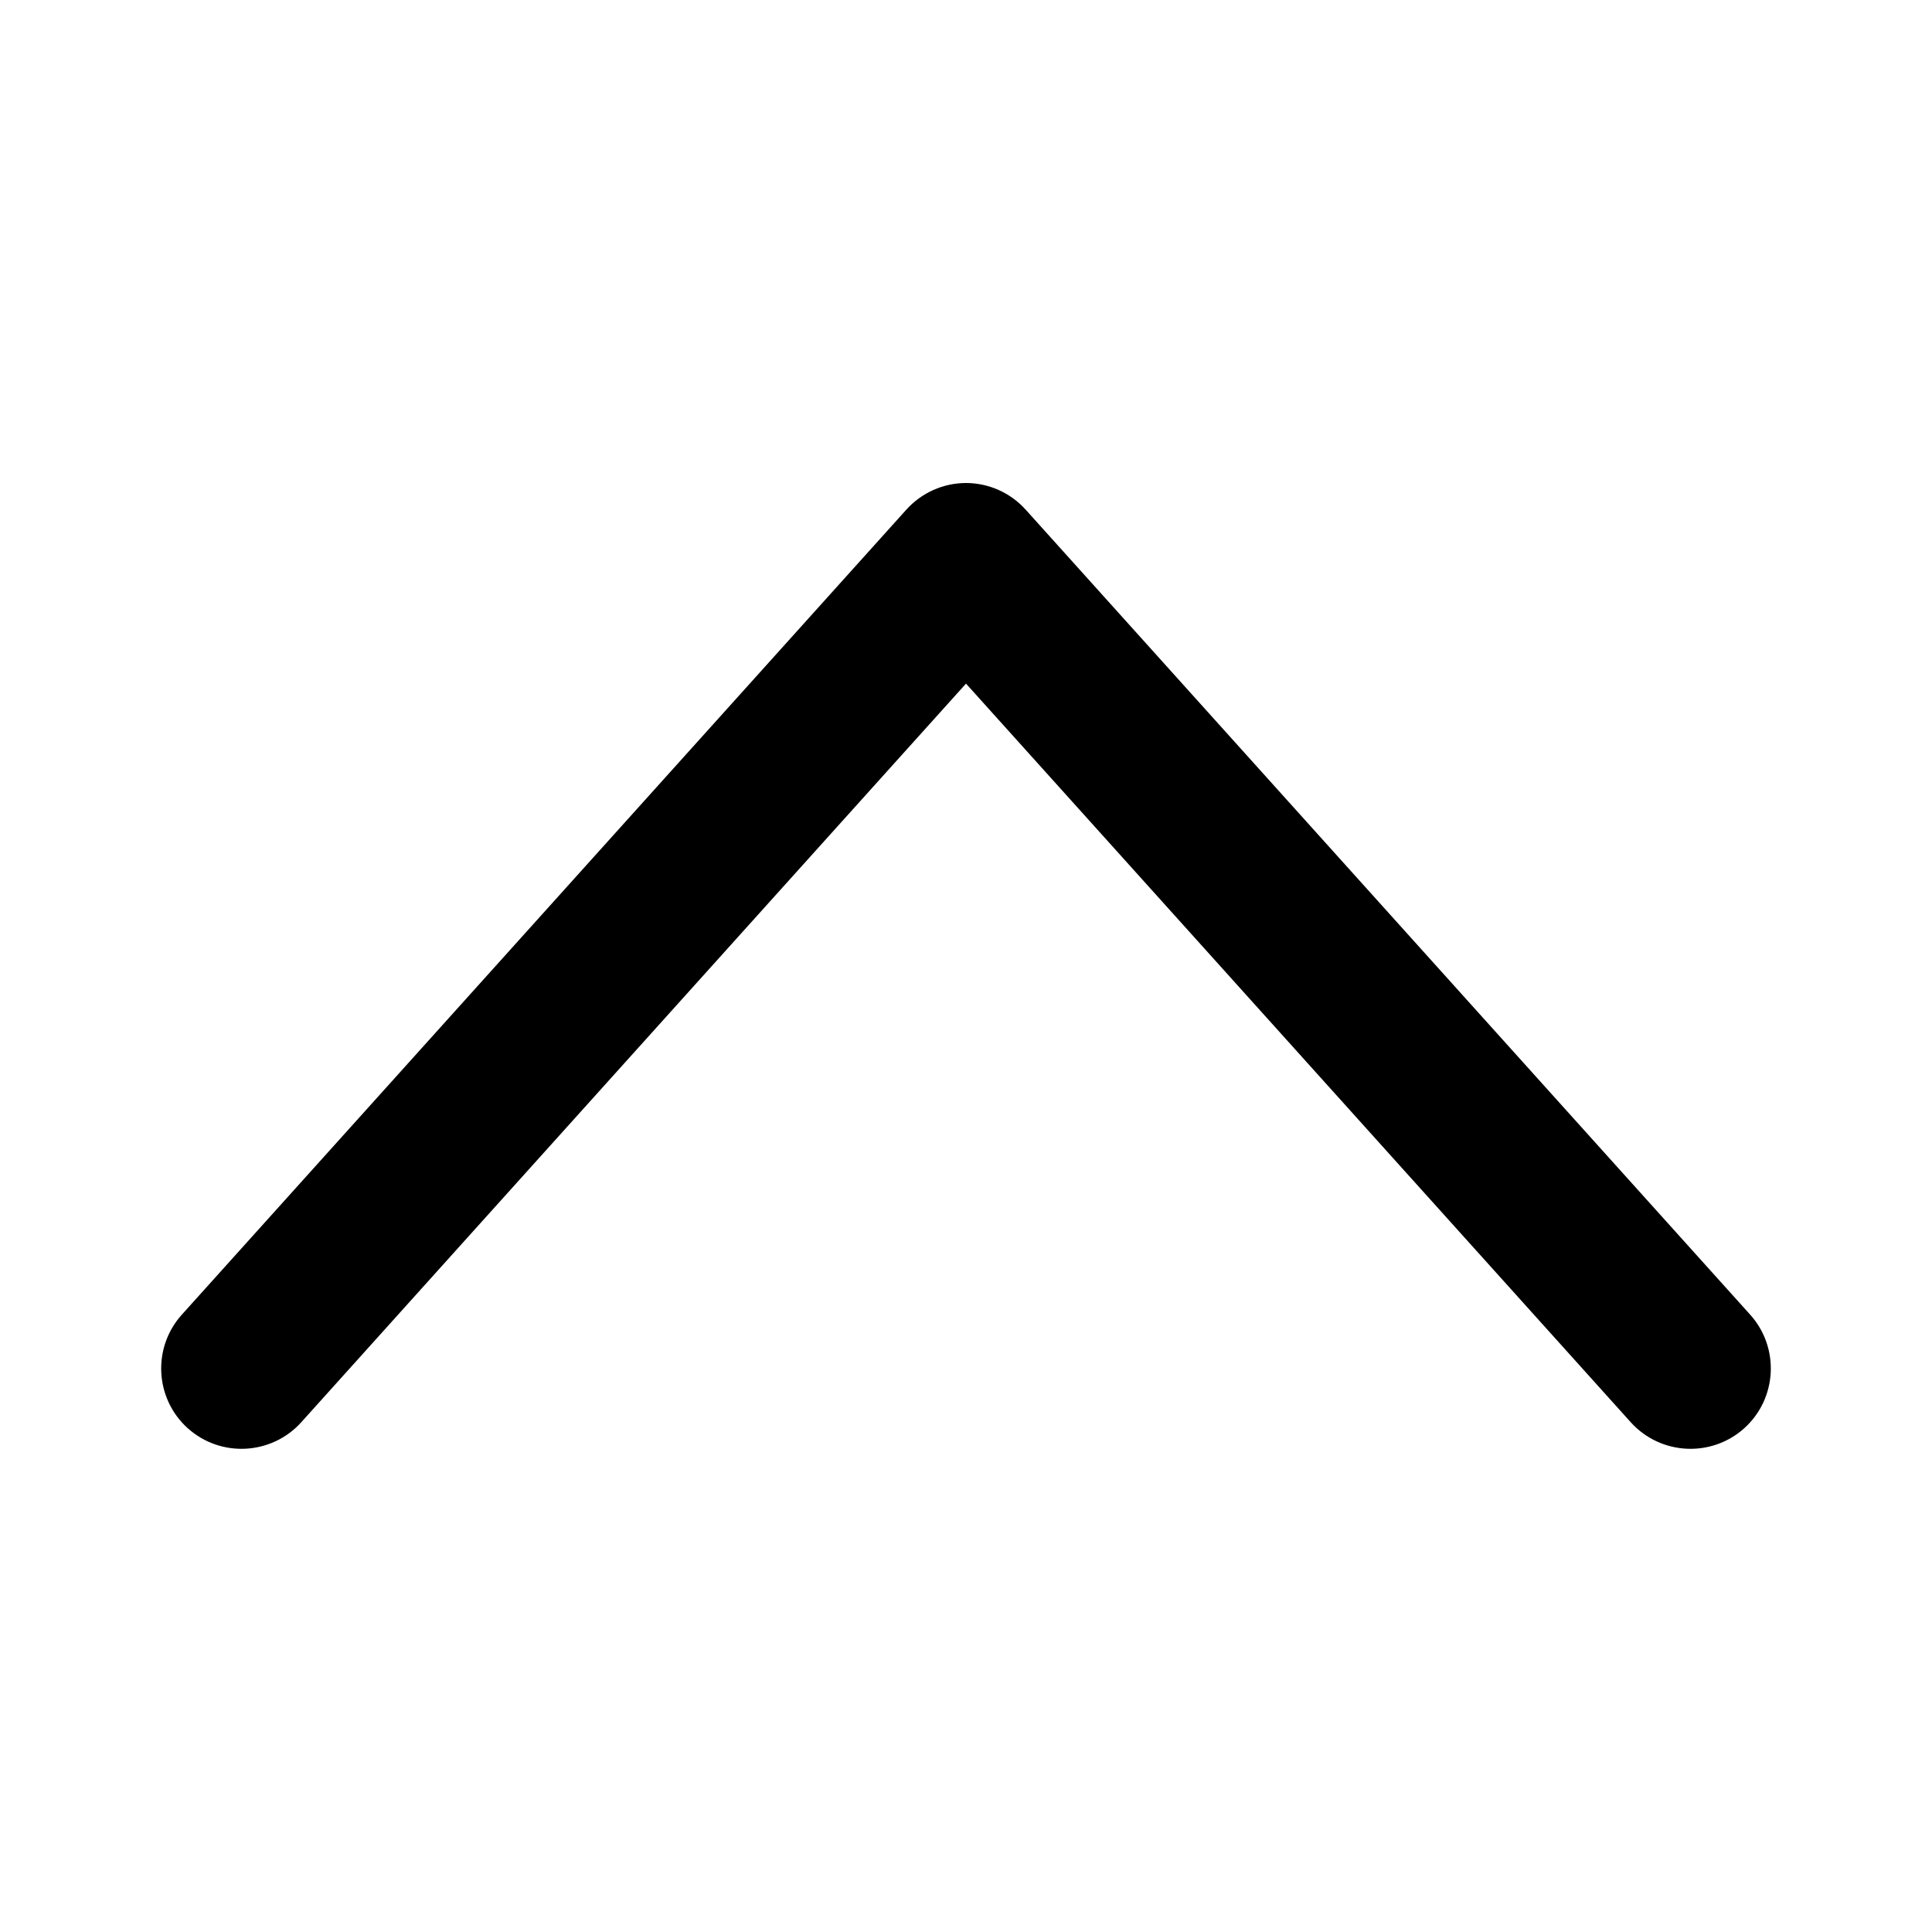
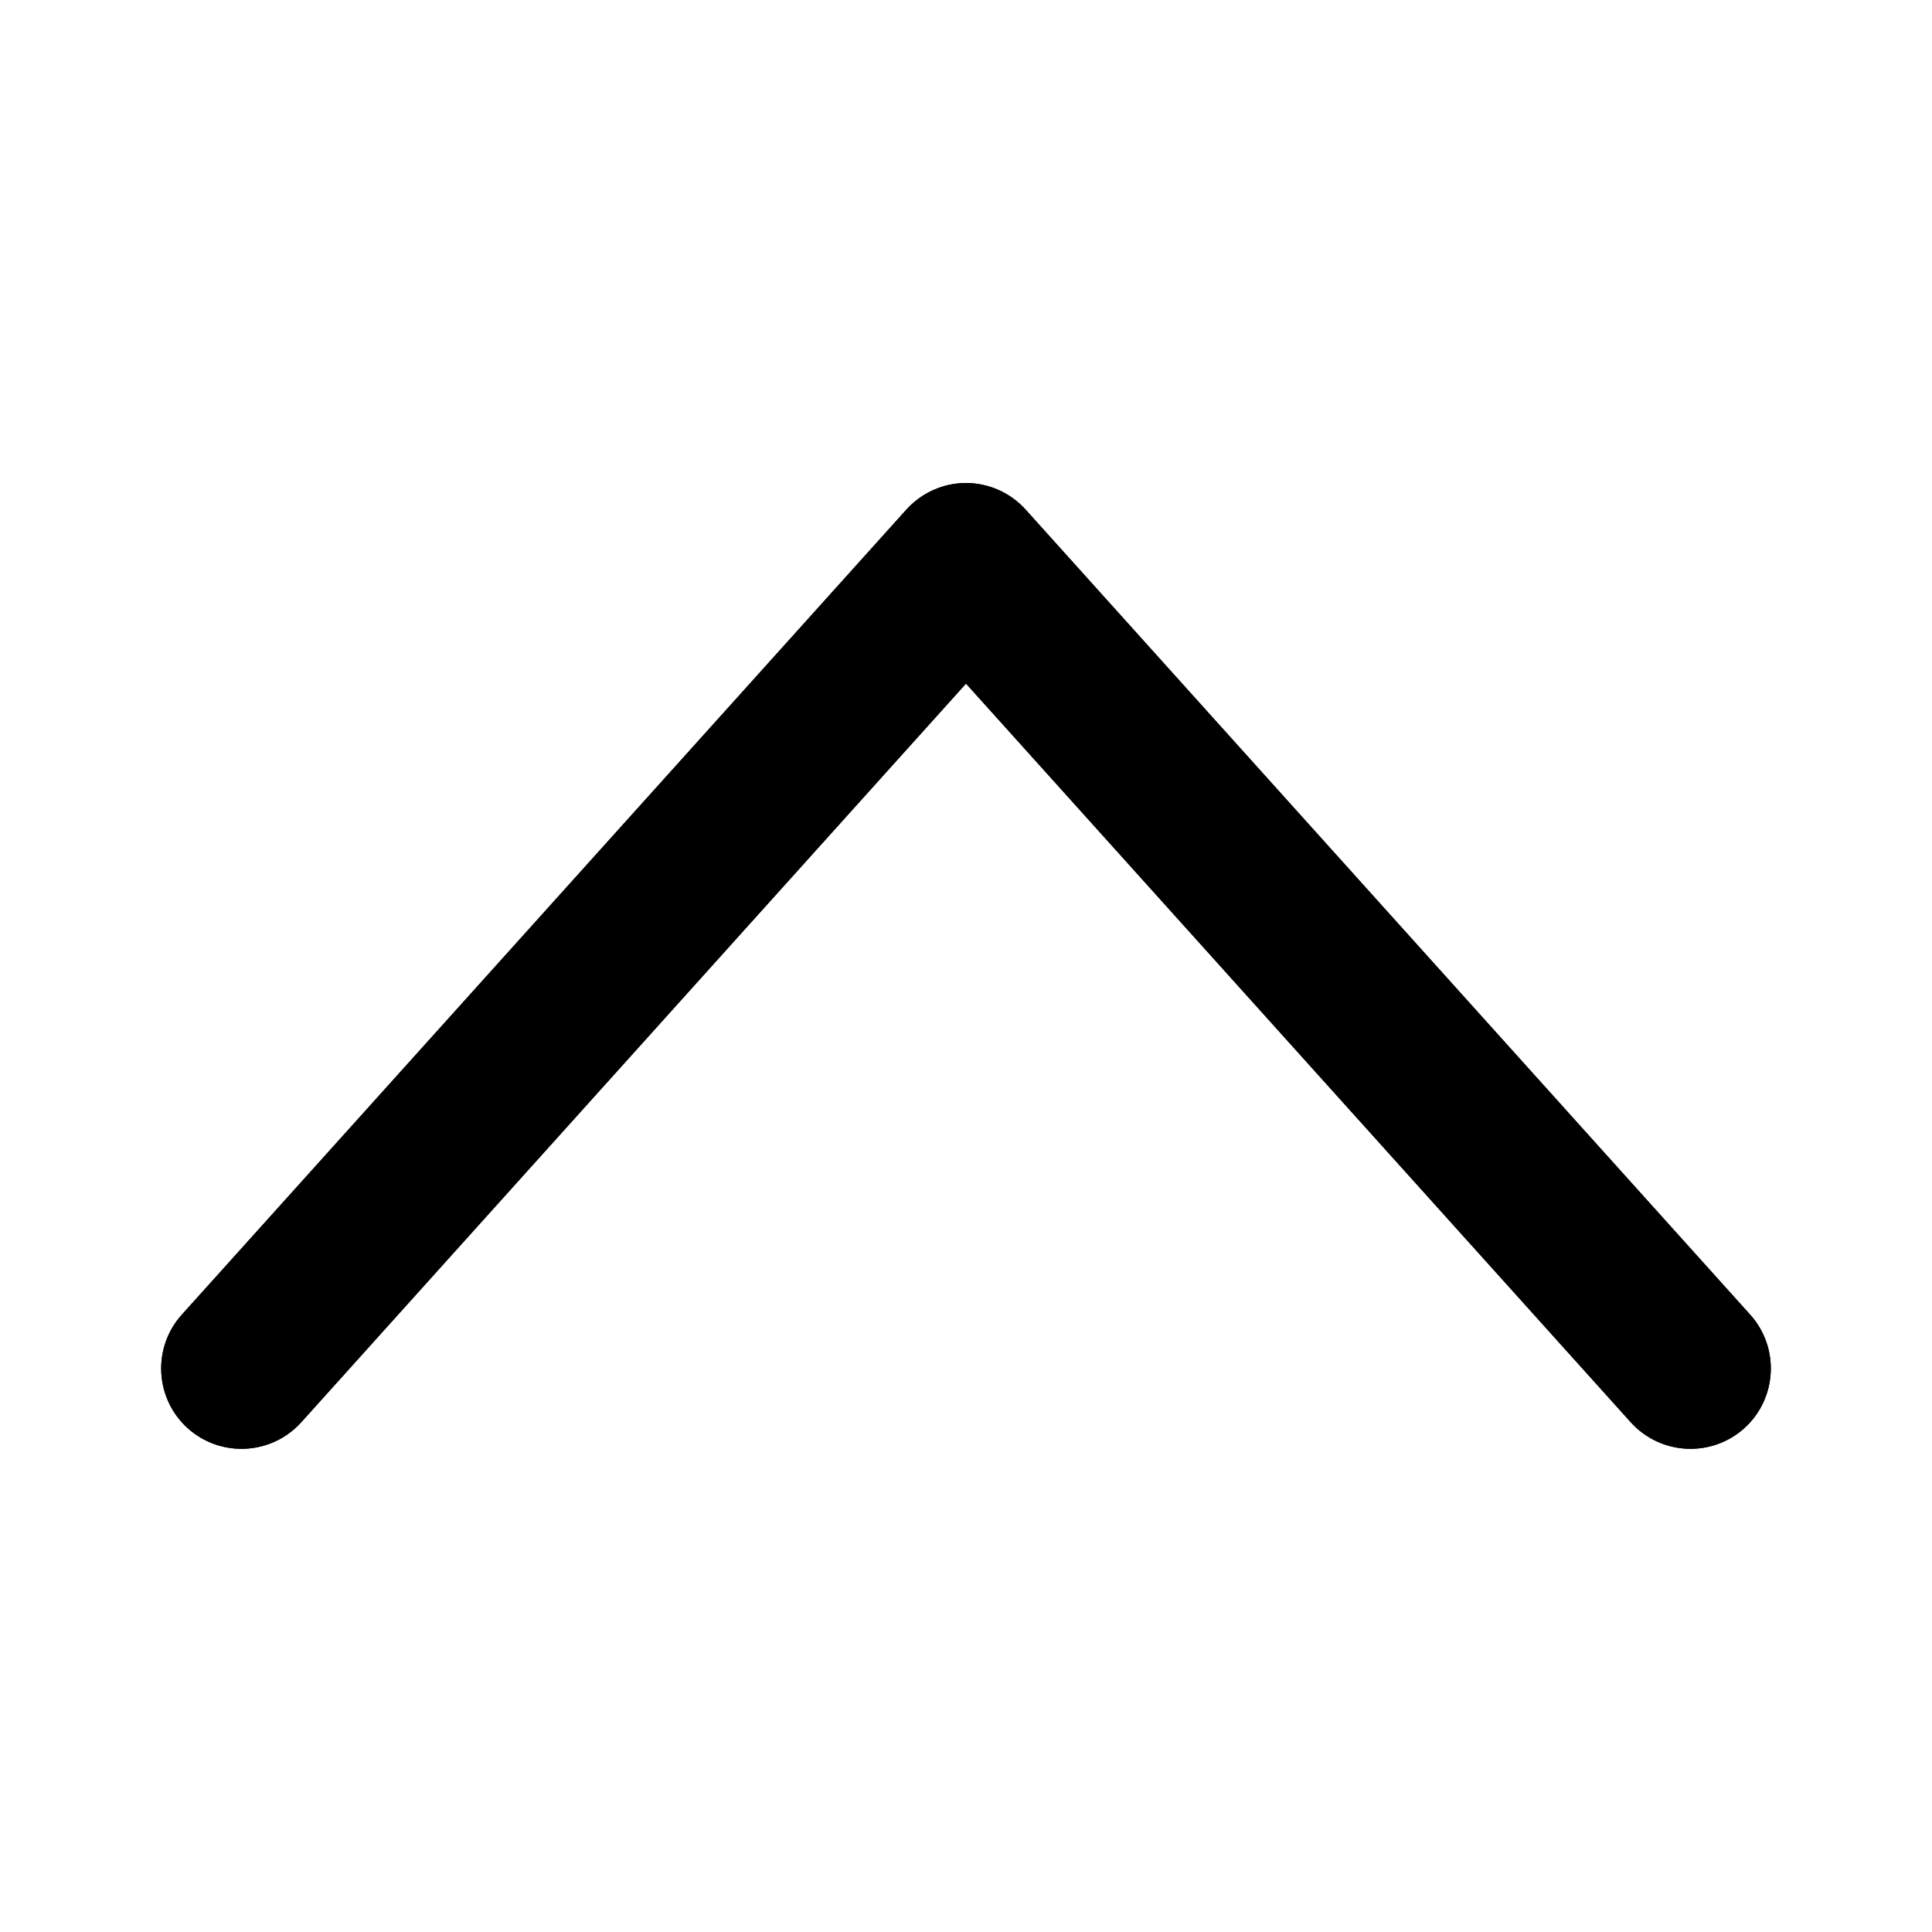
<svg xmlns="http://www.w3.org/2000/svg" fill-opacity="context-fill-opacity" viewBox="0 0 12 12" height="12" width="12">
  <path d="M6 3a.5.5 0 0 0-.371.166l-4.5 5a.5.5 0 0 0 .037.705.5.5 0 0 0 .705-.037L6 4.246l4.129 4.588a.5.5 0 0 0 .705.037.5.5 0 0 0 .037-.705l-4.5-5A.5.5 0 0 0 6 3Z" fill="context-fill transparent" />
-   <path d="M6 3a.5.5 0 0 0-.371.166l-4.5 5a.5.5 0 0 0 .037.705.5.5 0 0 0 .705-.037L6 4.246l4.129 4.588a.5.5 0 0 0 .705.037.5.5 0 0 0 .037-.705l-4.5-5A.5.5 0 0 0 6 3Z" fill="context-stroke" />
+   <path d="M6 3a.5.5 0 0 0-.371.166l-4.5 5a.5.5 0 0 0 .037.705.5.5 0 0 0 .705-.037L6 4.246l4.129 4.588a.5.5 0 0 0 .705.037.5.5 0 0 0 .037-.705l-4.5-5A.5.5 0 0 0 6 3Z" fill="context-stroke transparent" />
</svg>
